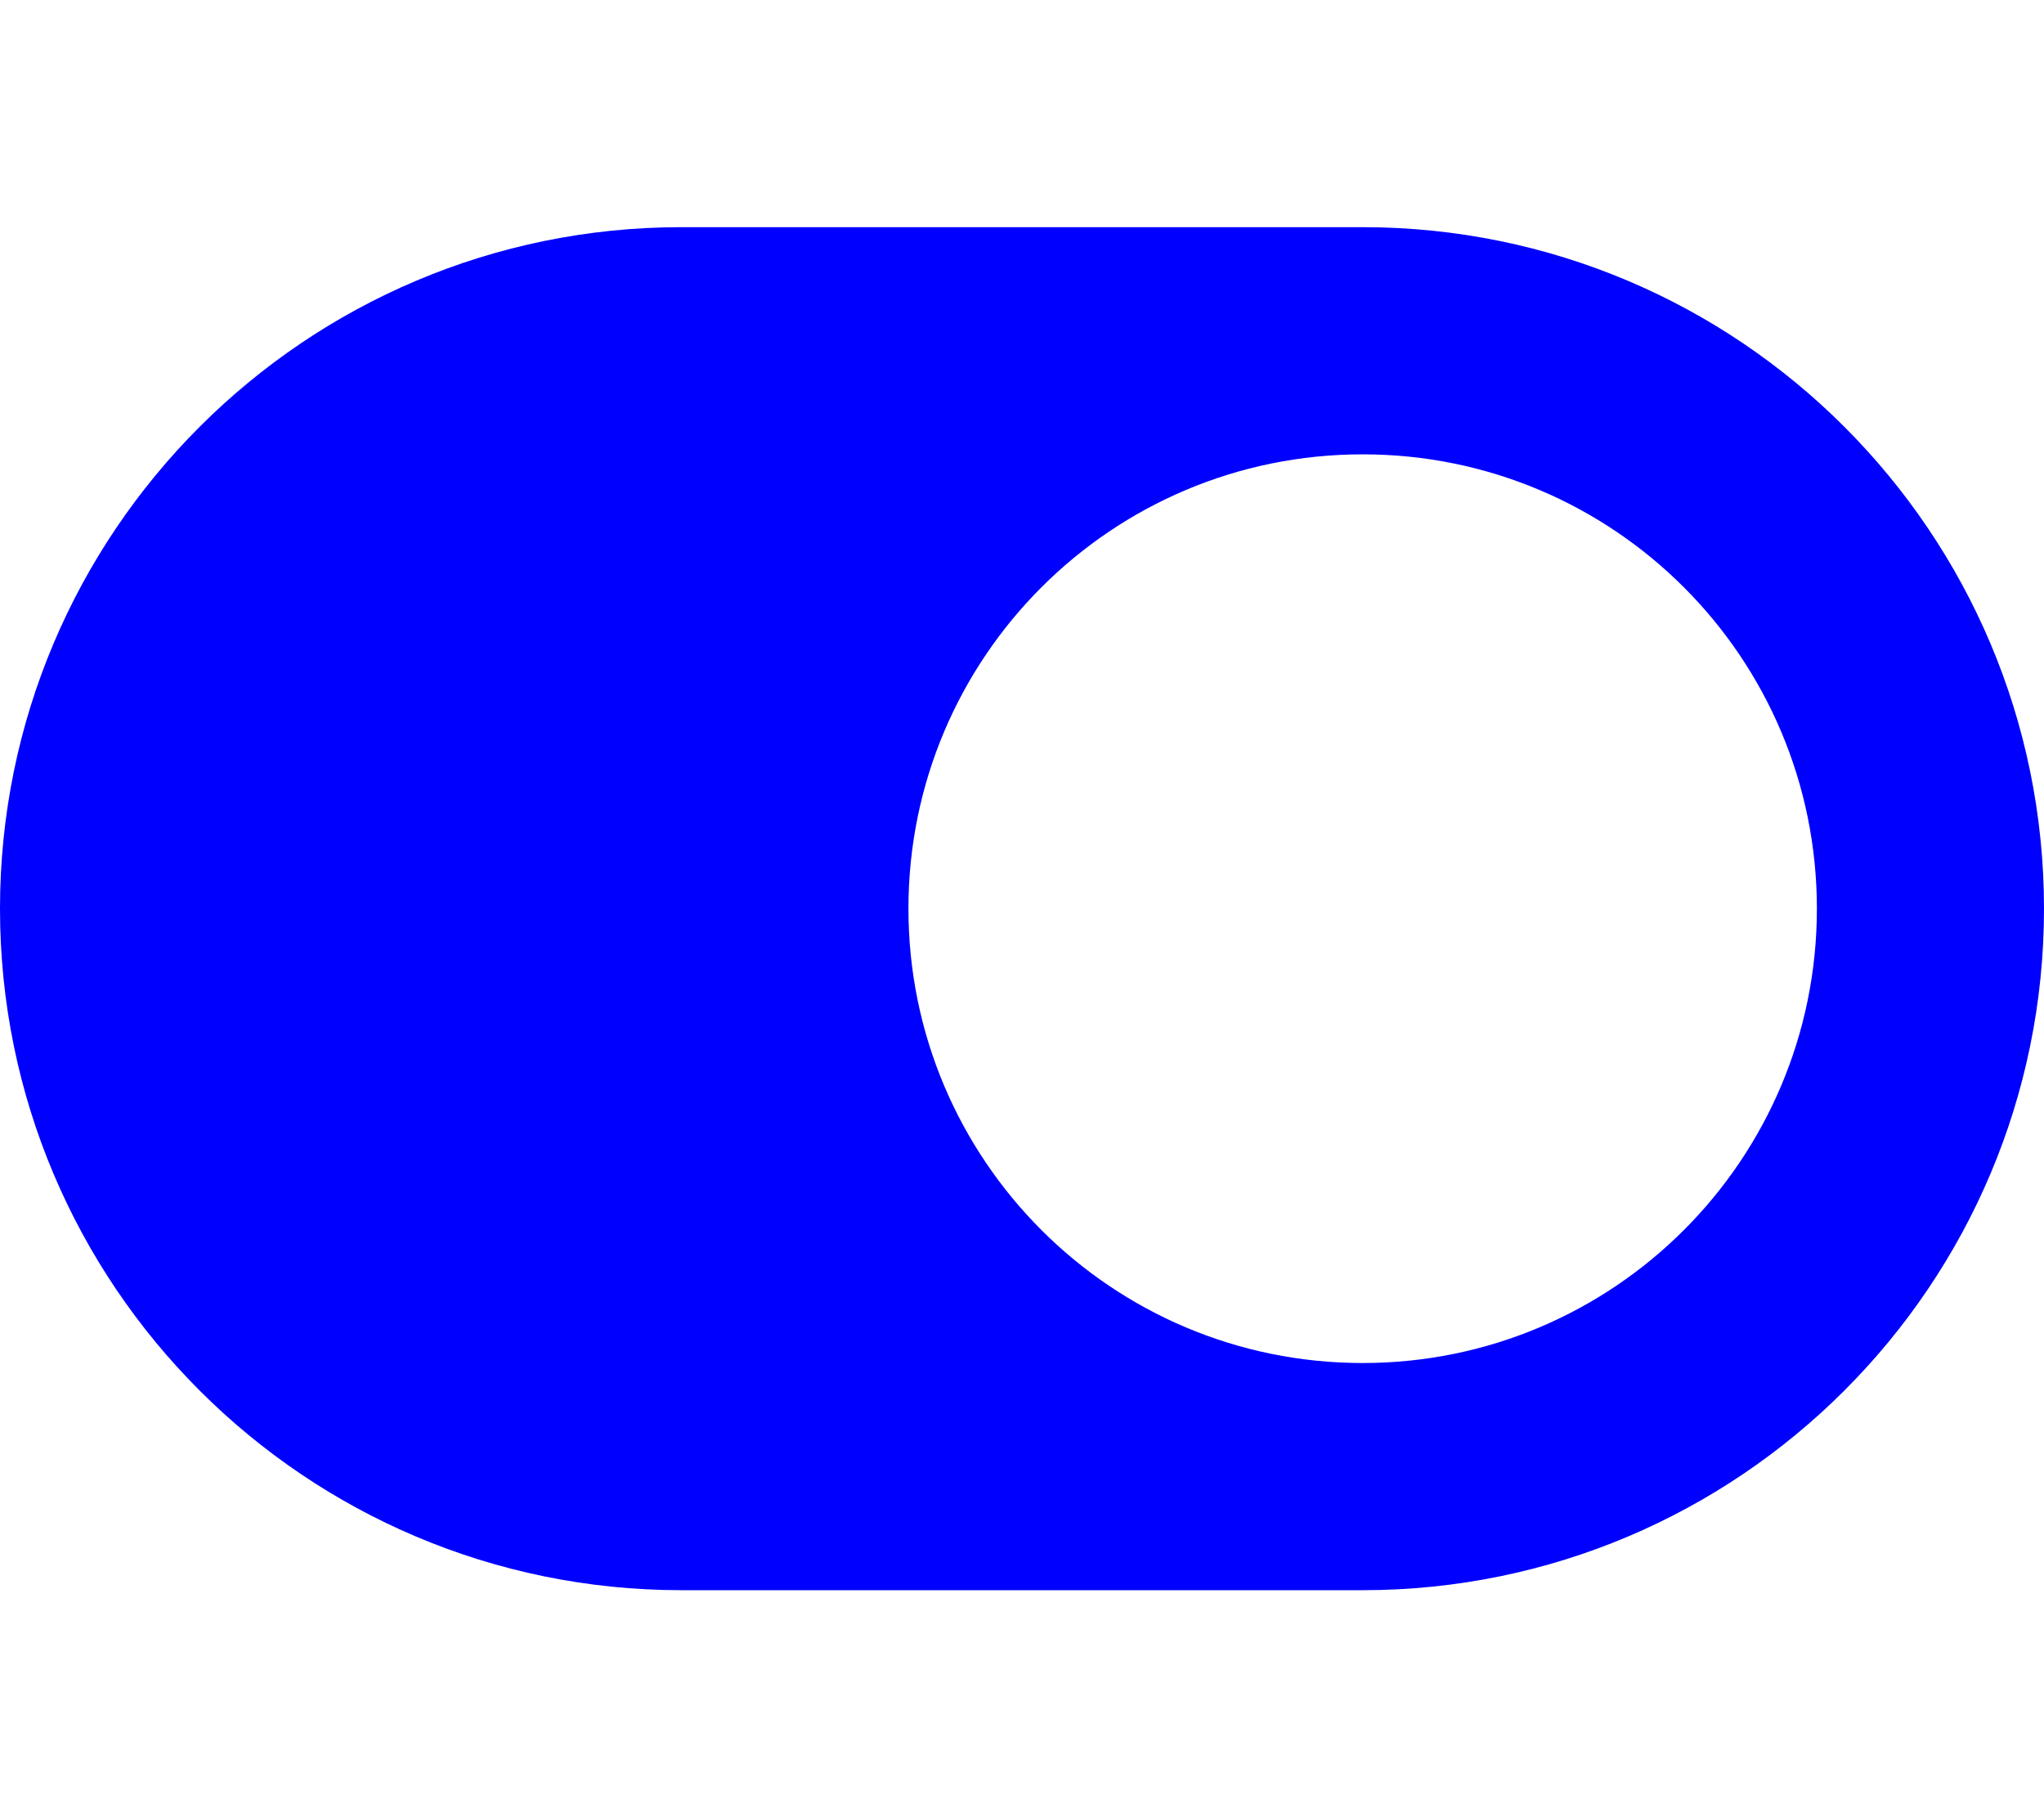
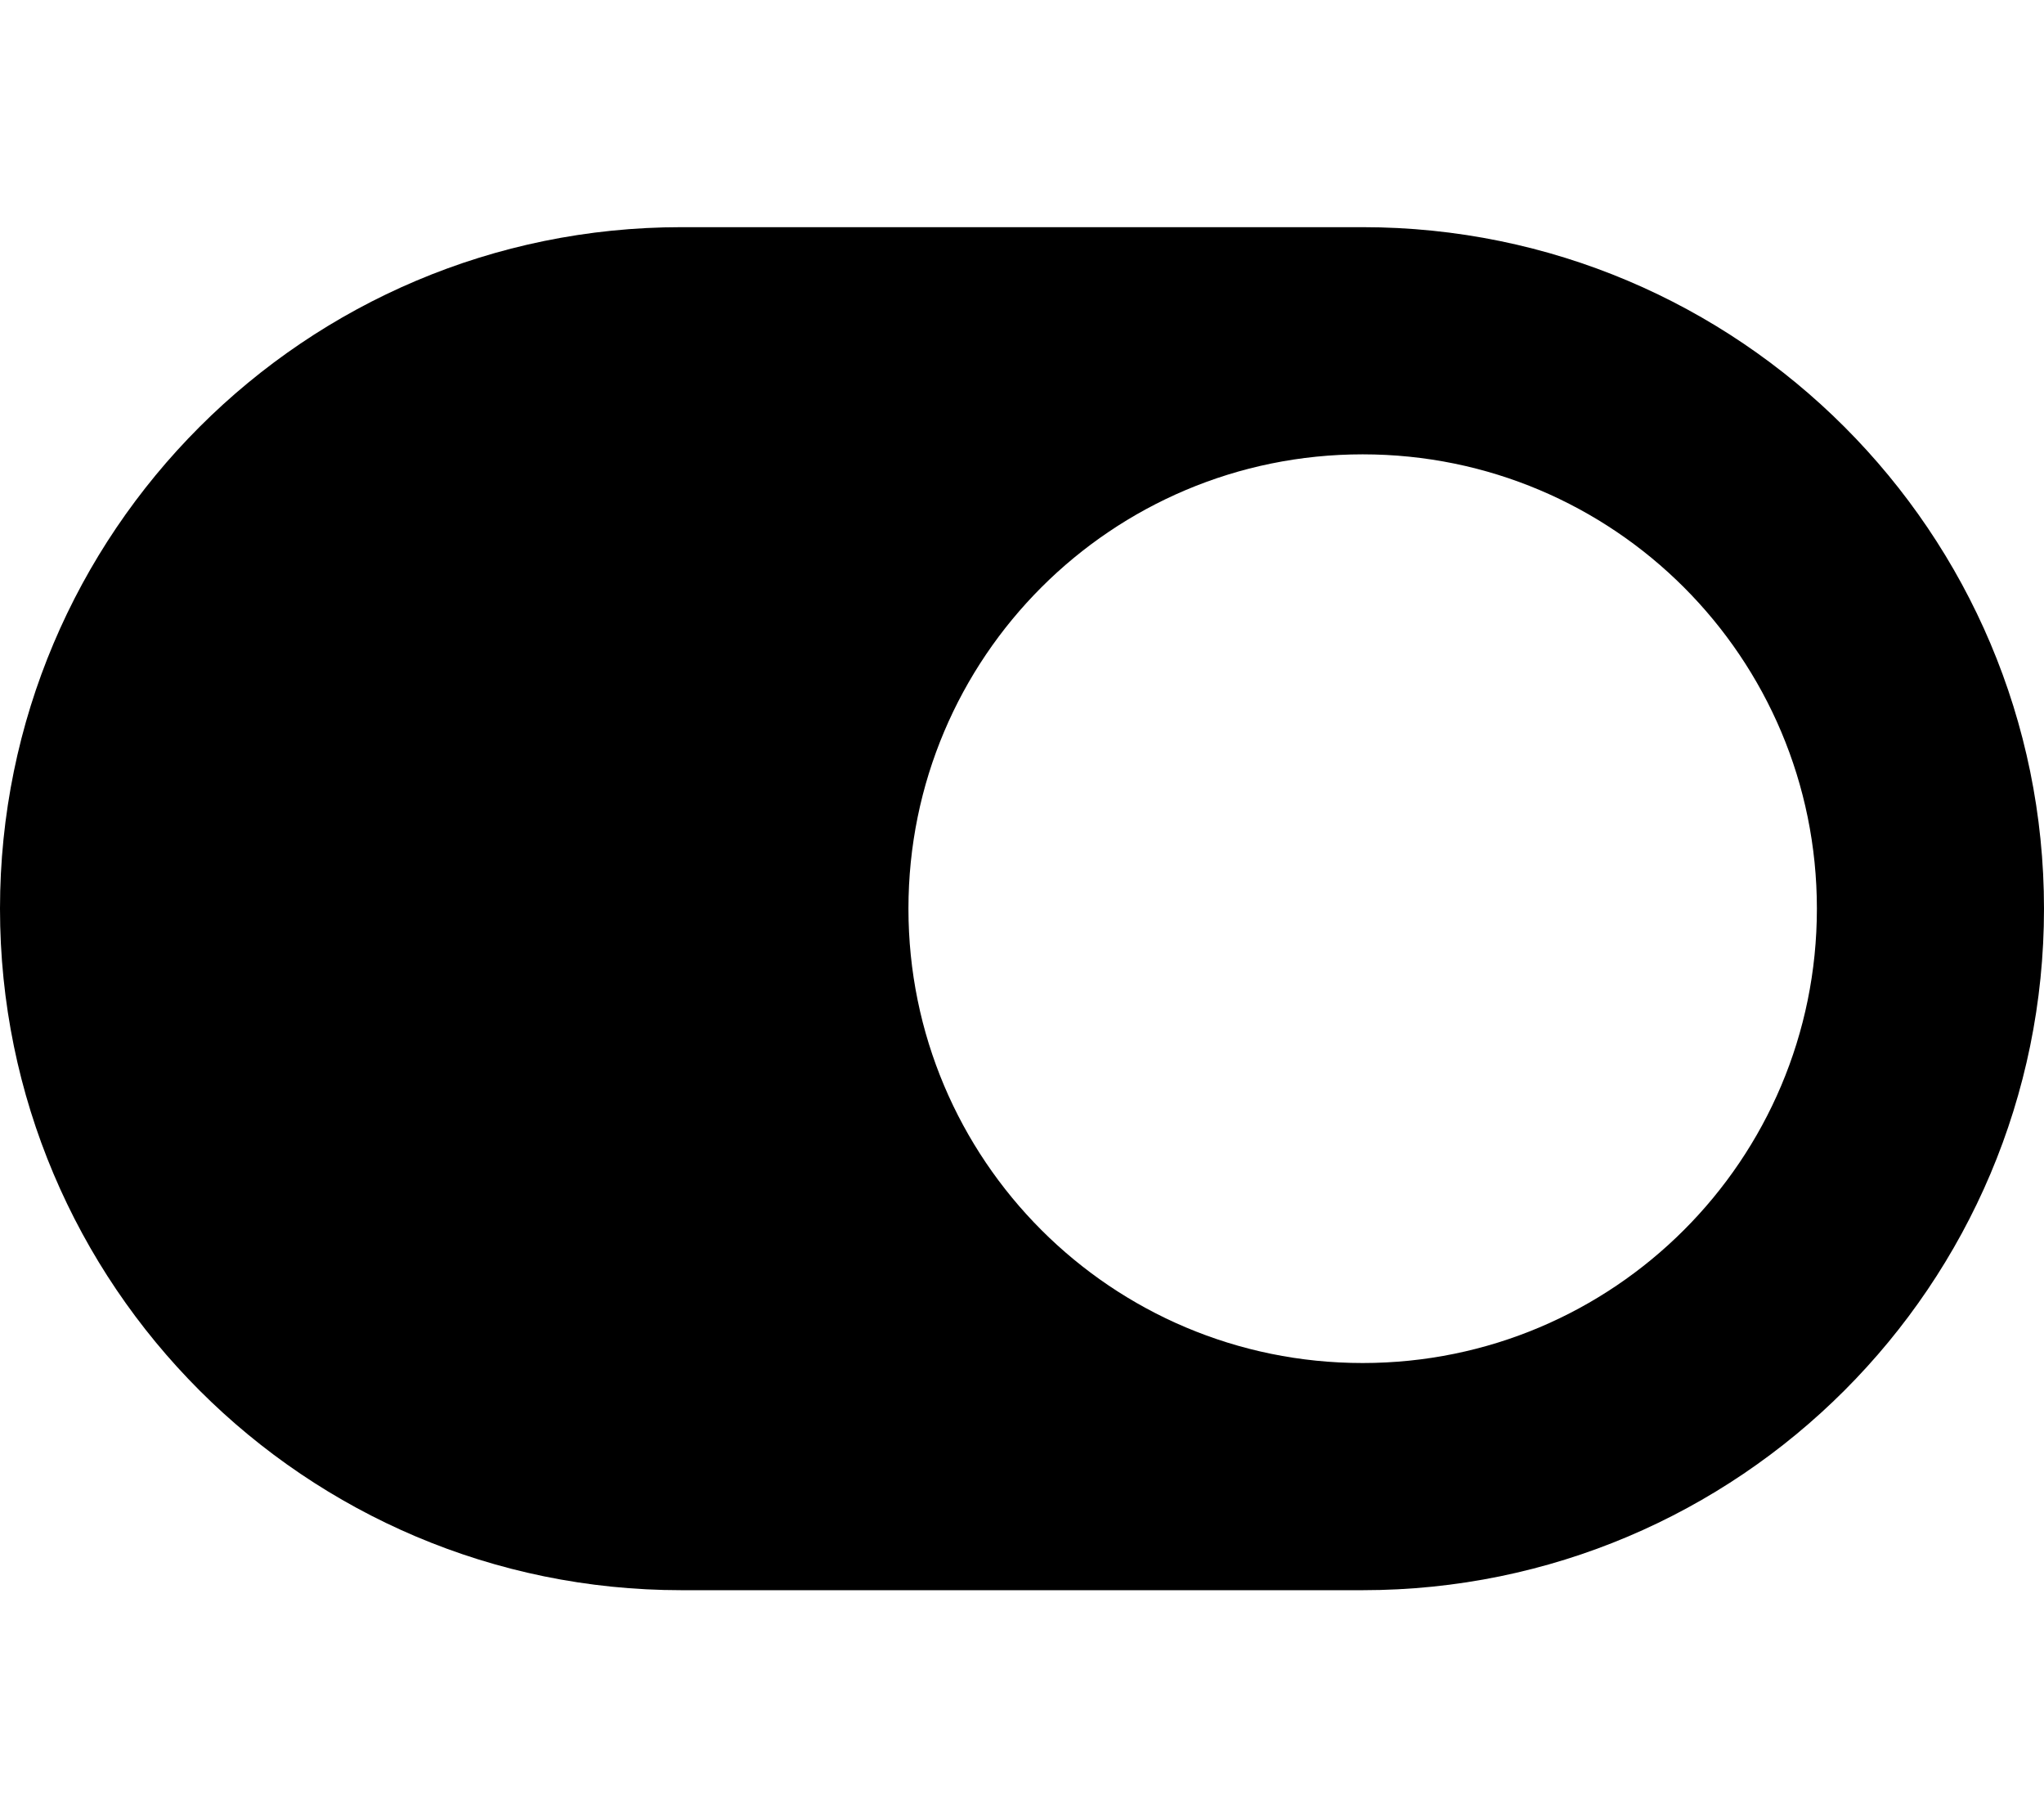
- <svg xmlns="http://www.w3.org/2000/svg" viewBox="0 0 576 512" fill="blue" style="width:20px">
+ <svg xmlns="http://www.w3.org/2000/svg" viewBox="0 0 576 512" fill="black" style="width:20px">
  <path d="M384 64H192C86 64 0 150 0 256s86 192 192 192h192c106 0 192-86 192-192S490 64 384 64zm0 320c-70.8 0-128-57.3-128-128 0-70.8 57.3-128 128-128 70.8 0 128 57.3 128 128 0 70.8-57.3 128-128 128z" />
</svg>
